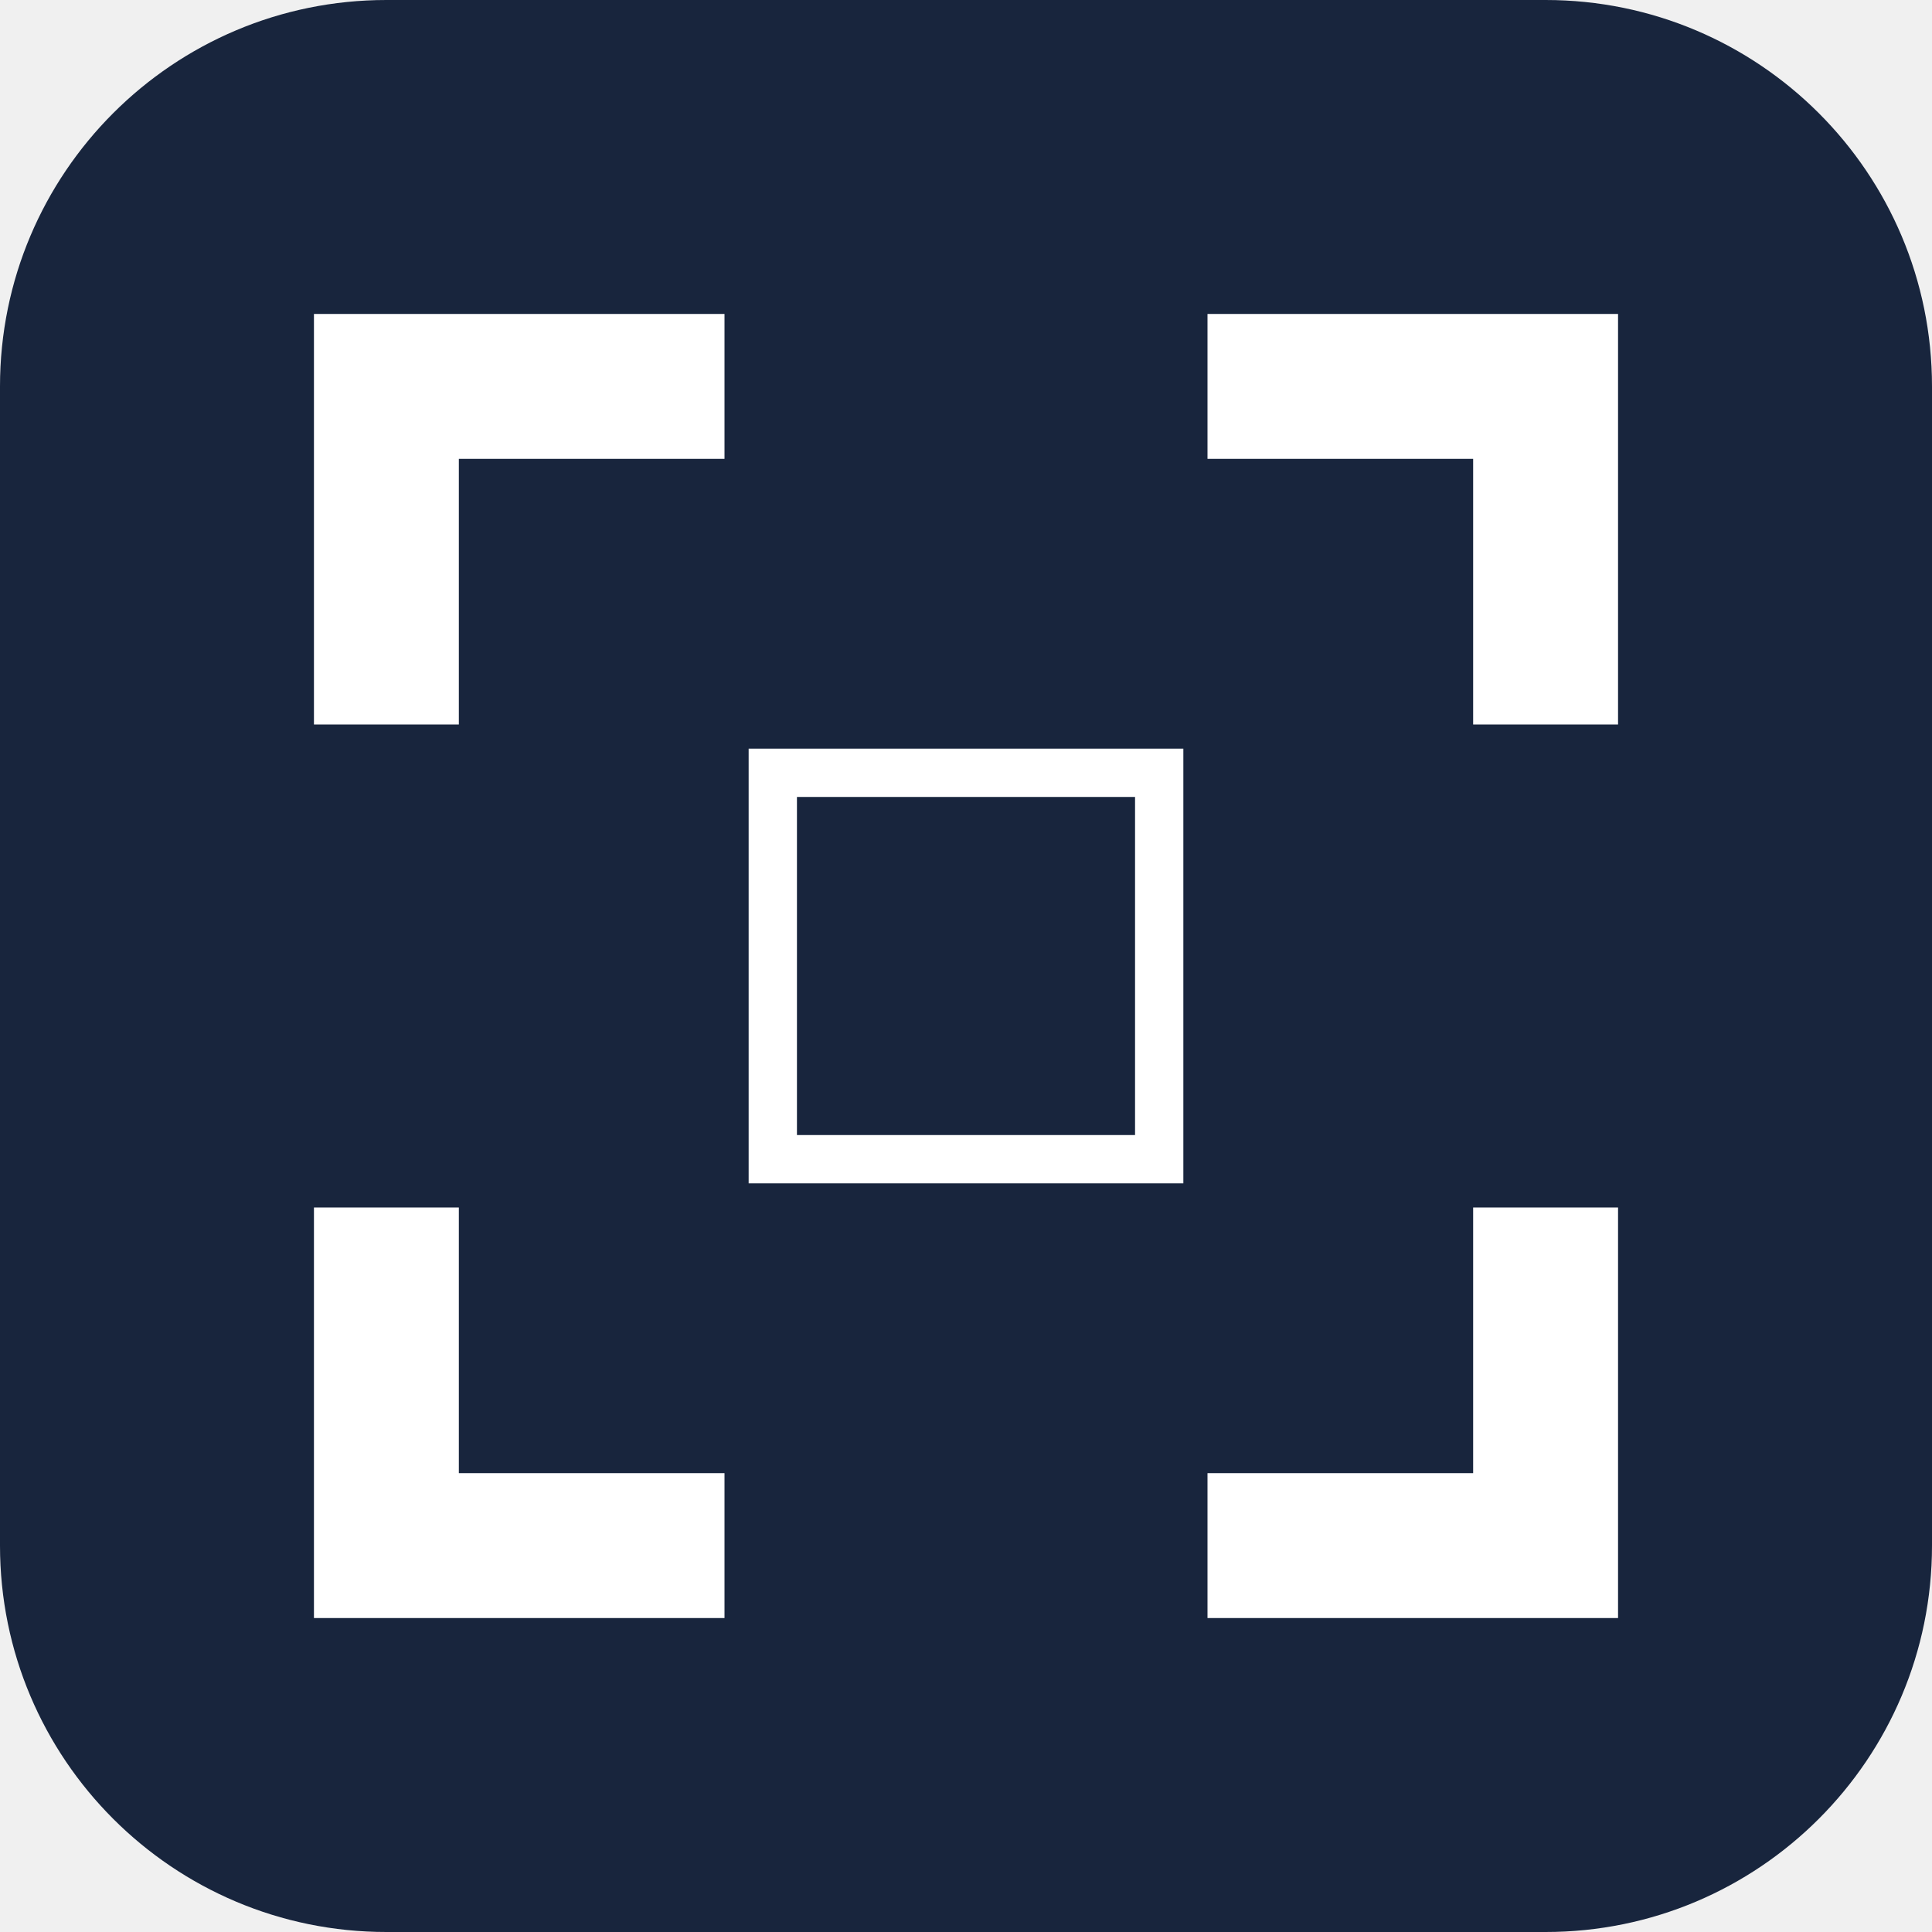
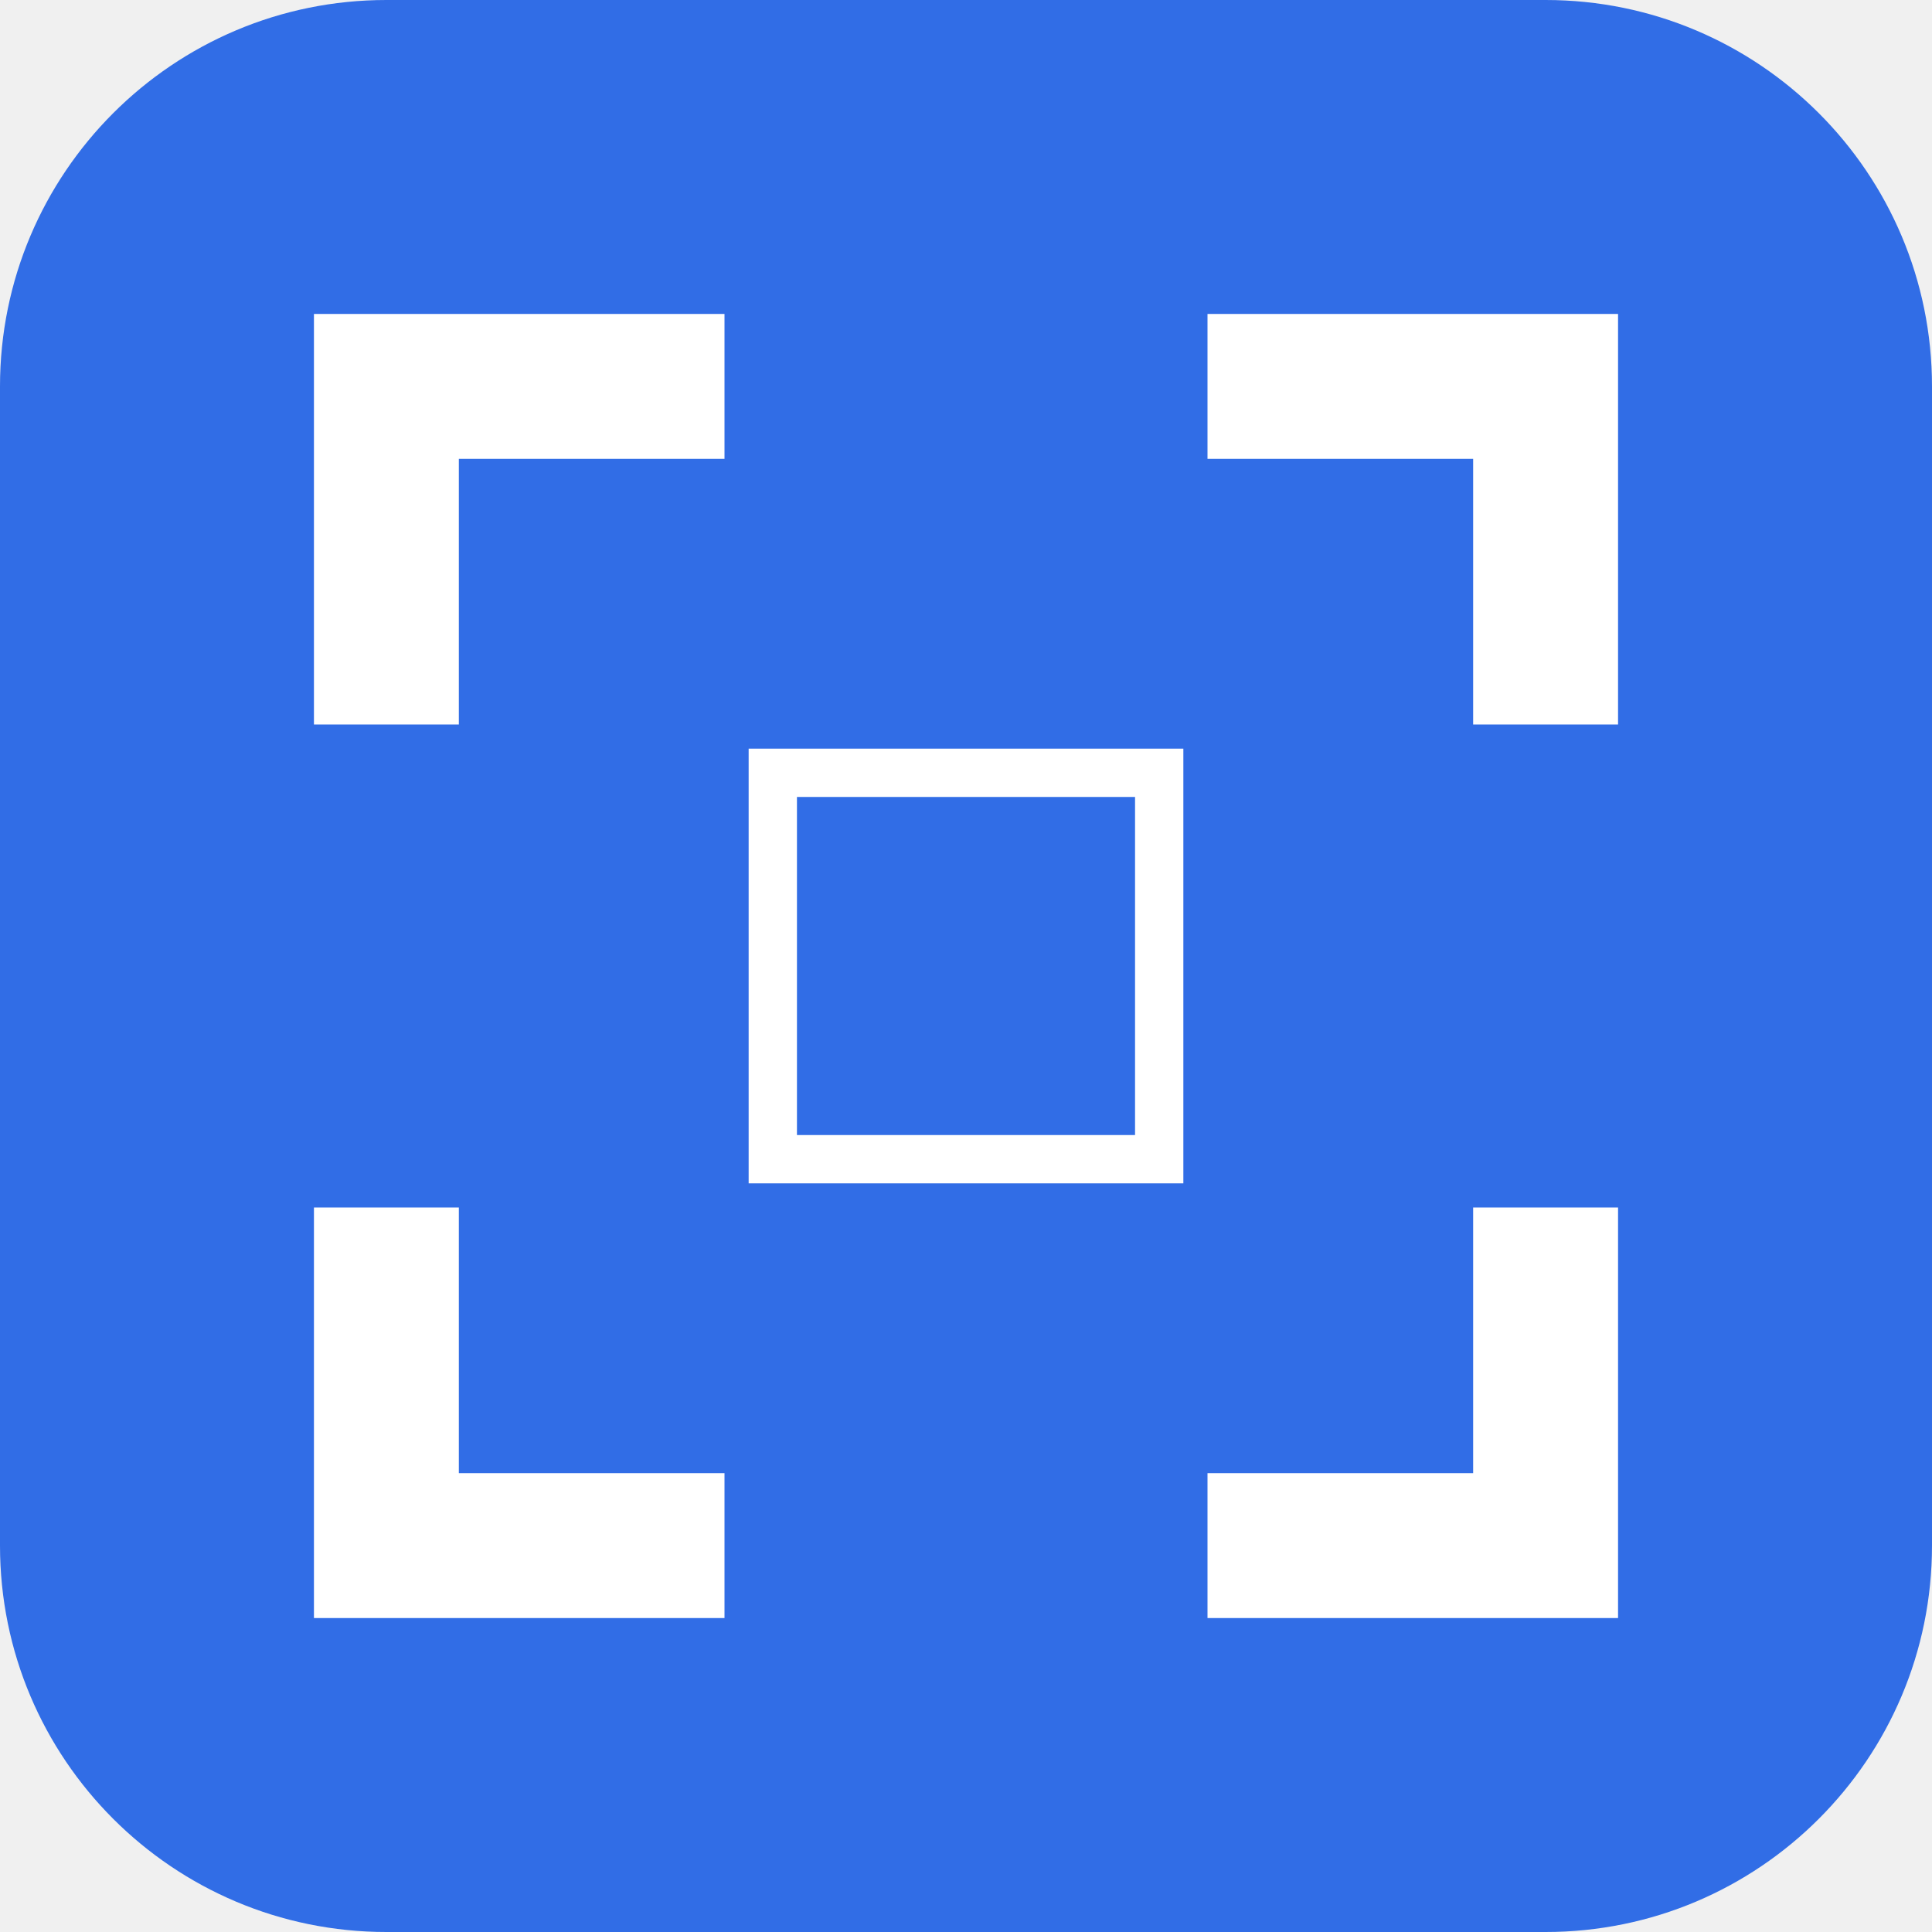
<svg xmlns="http://www.w3.org/2000/svg" viewBox="0 0 40 40">
-   <rect width="40" height="40" rx="8" fill="#18253d" />
+   <rect width="40" height="40" rx="8" fill="#316de6" />
  <path d="M15 8H8v7m17-7h7v7M8 25v7h7m17-7v7h-7" stroke="white" stroke-width="3" fill="none" />
  <path d="M16 16h8v8h-8z" stroke="white" fill="none" />
</svg>
